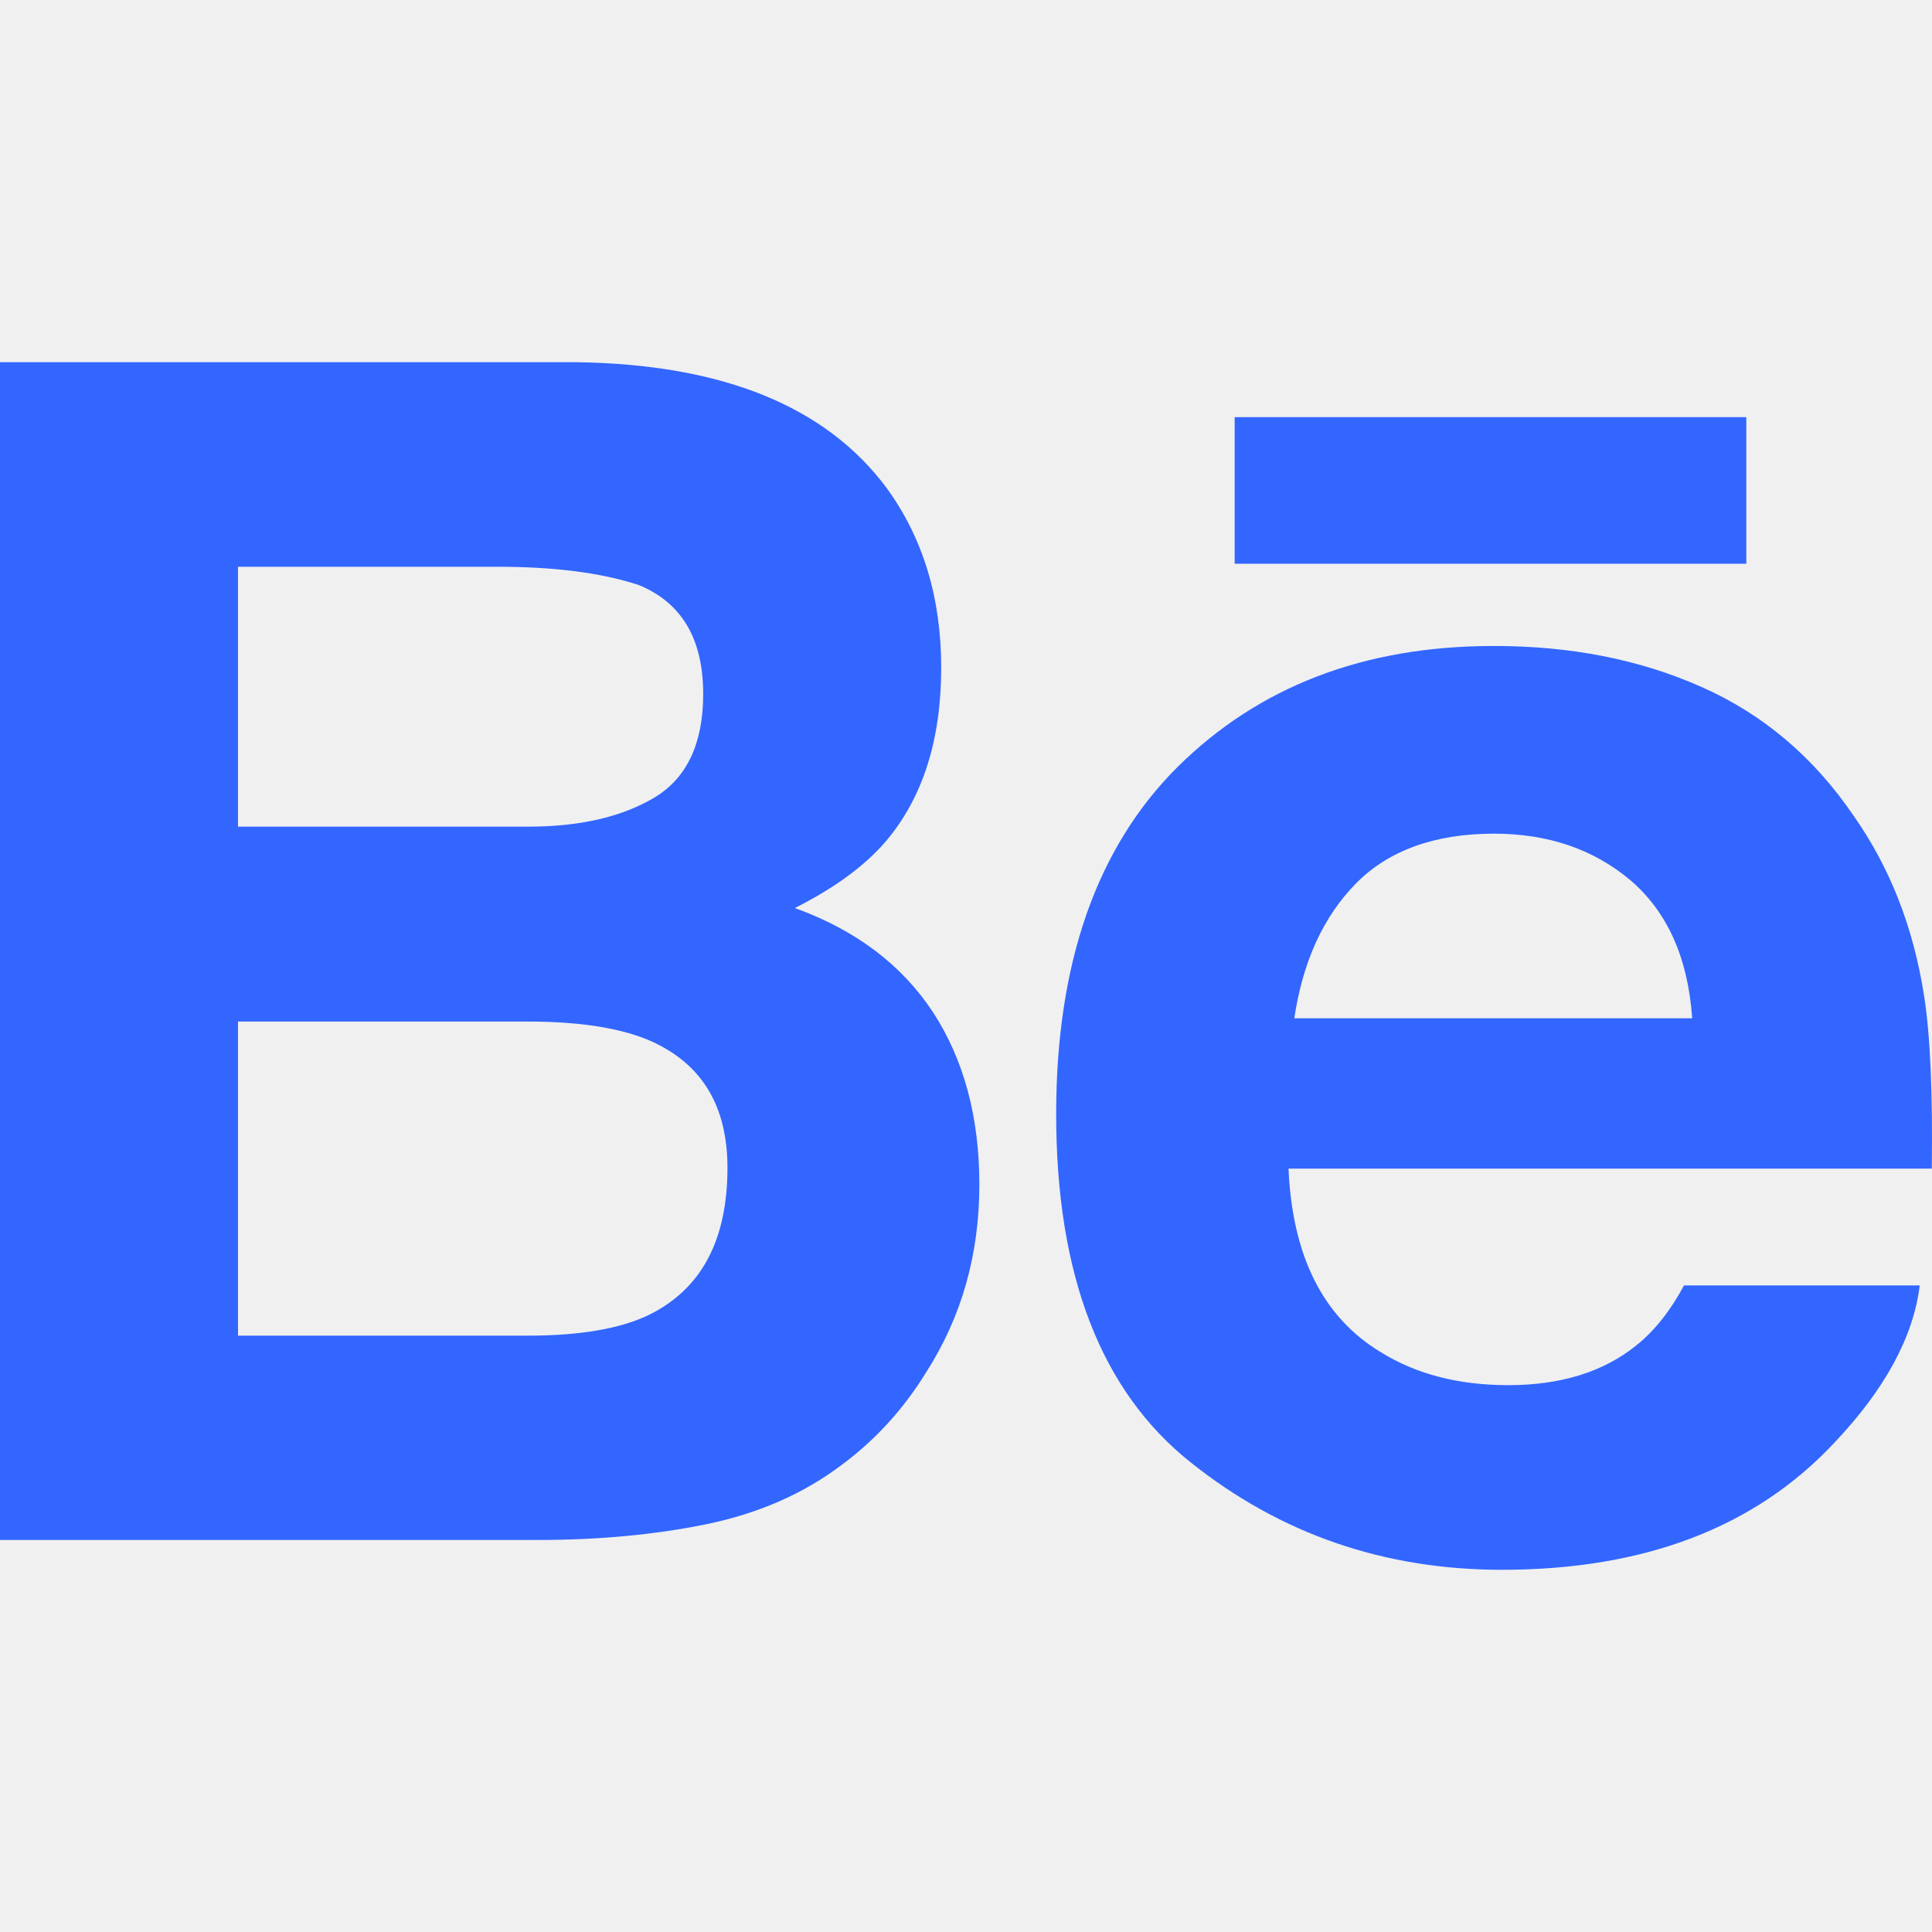
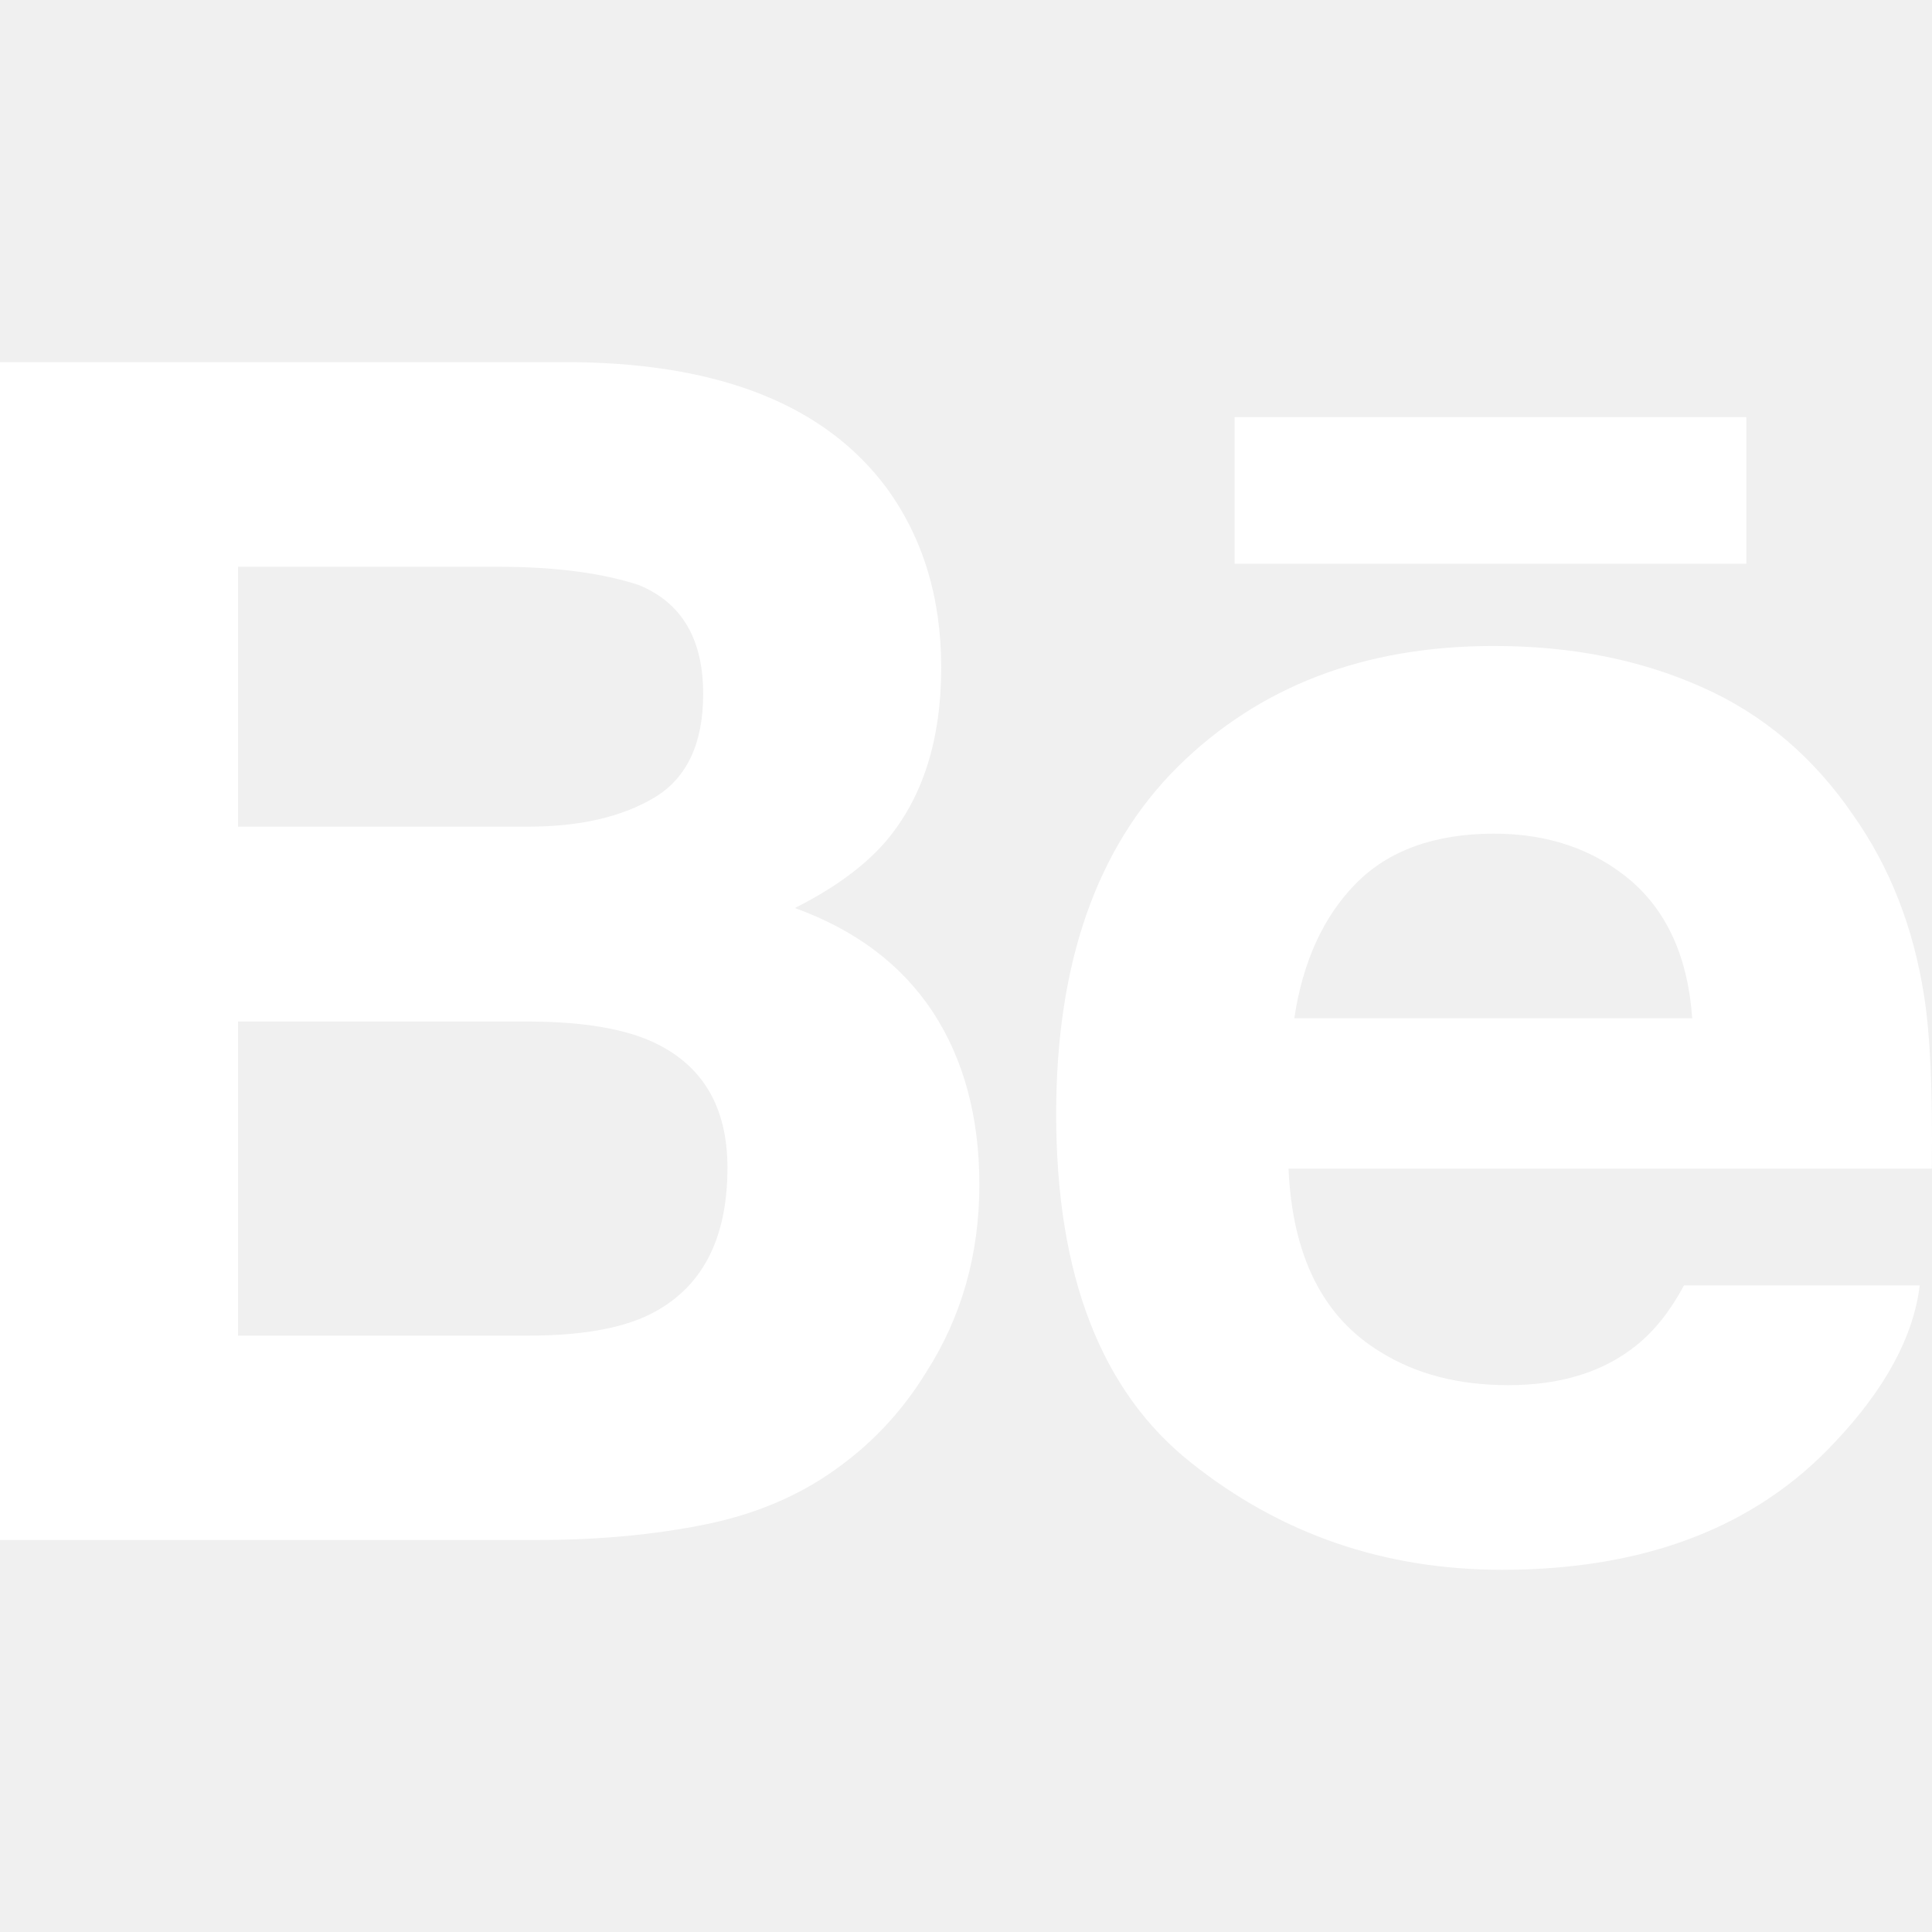
<svg xmlns="http://www.w3.org/2000/svg" version="1.1" id="Capa_1" x="0px" y="0px" viewBox="0 0 511.958 511.958" style="enable-background:new 0 0 511.958 511.958;" xml:space="preserve" width="512px" height="512px">
  <g>
    <g>
      <g>
-         <path d="M210.624,240.619c10.624-5.344,18.656-11.296,24.16-17.728c9.792-11.584,14.624-26.944,14.624-45.984     c0-18.528-4.832-34.368-14.496-47.648c-16.128-21.632-43.424-32.704-82.016-33.28H0v312.096h142.56     c16.064,0,30.944-1.376,44.704-4.192c13.76-2.848,25.664-8.064,35.744-15.68c8.96-6.624,16.448-14.848,22.4-24.544     c9.408-14.656,14.112-31.264,14.112-49.76c0-17.92-4.128-33.184-12.32-45.728C238.912,255.627,226.752,246.443,210.624,240.619z      M63.072,150.187h68.864c15.136,0,27.616,1.632,37.408,4.864c11.328,4.704,16.992,14.272,16.992,28.864     c0,13.088-4.32,22.24-12.864,27.392c-8.608,5.152-19.776,7.744-33.472,7.744H63.072V150.187z M171.968,348.427     c-7.616,3.68-18.336,5.504-32.064,5.504H63.072v-83.232h77.888c13.568,0.096,24.128,1.888,31.68,5.248     c13.44,6.08,20.128,17.216,20.128,33.504C192.768,328.651,185.856,341.579,171.968,348.427z" fill="#3366FF" />
-         <rect x="327.168" y="110.539" width="135.584" height="38.848" fill="#3366FF" />
-         <path d="M509.856,263.851c-2.816-18.08-9.024-33.984-18.688-47.712c-10.592-15.552-24.032-26.944-40.384-34.144     c-16.288-7.232-34.624-10.848-55.04-10.816c-34.272,0-62.112,10.72-83.648,32c-21.472,21.344-32.224,52.032-32.224,92.032     c0,42.656,11.872,73.472,35.744,92.384c23.776,18.944,51.232,28.384,82.4,28.384c37.728,0,67.072-11.232,88.032-33.632     c13.408-14.144,20.992-28.064,22.656-41.728H446.24c-3.616,6.752-7.808,12.032-12.608,15.872     c-8.704,7.04-20.032,10.56-33.92,10.56c-13.216,0-24.416-2.912-33.76-8.704c-15.424-9.28-23.488-25.536-24.512-48.672h170.464     C512.16,289.739,511.52,274.411,509.856,263.851z M342.976,269.835c2.24-15.008,7.68-26.912,16.32-35.712     c8.64-8.768,20.864-13.184,36.512-13.216c14.432,0,26.496,4.128,36.32,12.416c9.696,8.352,15.168,20.48,16.288,36.512H342.976z" fill="#3366FF" />
+         <path d="M210.624,240.619c10.624-5.344,18.656-11.296,24.16-17.728c9.792-11.584,14.624-26.944,14.624-45.984     c0-18.528-4.832-34.368-14.496-47.648c-16.128-21.632-43.424-32.704-82.016-33.28H0v312.096h142.56     c16.064,0,30.944-1.376,44.704-4.192c13.76-2.848,25.664-8.064,35.744-15.68c8.96-6.624,16.448-14.848,22.4-24.544     c9.408-14.656,14.112-31.264,14.112-49.76c0-17.92-4.128-33.184-12.32-45.728C238.912,255.627,226.752,246.443,210.624,240.619z      M63.072,150.187h68.864c15.136,0,27.616,1.632,37.408,4.864c11.328,4.704,16.992,14.272,16.992,28.864     c0,13.088-4.32,22.24-12.864,27.392c-8.608,5.152-19.776,7.744-33.472,7.744H63.072V150.187z M171.968,348.427     c-7.616,3.68-18.336,5.504-32.064,5.504H63.072v-83.232h77.888c13.568,0.096,24.128,1.888,31.68,5.248     c13.44,6.08,20.128,17.216,20.128,33.504C192.768,328.651,185.856,341.579,171.968,348.427z" fill="#FFFFFF" />
+         <rect x="327.168" y="110.539" width="135.584" height="38.848" fill="#FFFFFF" />
+         <path d="M509.856,263.851c-2.816-18.08-9.024-33.984-18.688-47.712c-10.592-15.552-24.032-26.944-40.384-34.144     c-16.288-7.232-34.624-10.848-55.04-10.816c-34.272,0-62.112,10.72-83.648,32c-21.472,21.344-32.224,52.032-32.224,92.032     c0,42.656,11.872,73.472,35.744,92.384c23.776,18.944,51.232,28.384,82.4,28.384c37.728,0,67.072-11.232,88.032-33.632     c13.408-14.144,20.992-28.064,22.656-41.728H446.24c-3.616,6.752-7.808,12.032-12.608,15.872     c-8.704,7.04-20.032,10.56-33.92,10.56c-13.216,0-24.416-2.912-33.76-8.704c-15.424-9.28-23.488-25.536-24.512-48.672h170.464     C512.16,289.739,511.52,274.411,509.856,263.851z M342.976,269.835c2.24-15.008,7.68-26.912,16.32-35.712     c8.64-8.768,20.864-13.184,36.512-13.216c14.432,0,26.496,4.128,36.32,12.416c9.696,8.352,15.168,20.48,16.288,36.512H342.976z" fill="#FFFFFF" />
      </g>
    </g>
  </g>
  <g>
</g>
  <g>
</g>
  <g>
</g>
  <g>
</g>
  <g>
</g>
  <g>
</g>
  <g>
</g>
  <g>
</g>
  <g>
</g>
  <g>
</g>
  <g>
</g>
  <g>
</g>
  <g>
</g>
  <g>
</g>
  <g>
</g>
</svg>
